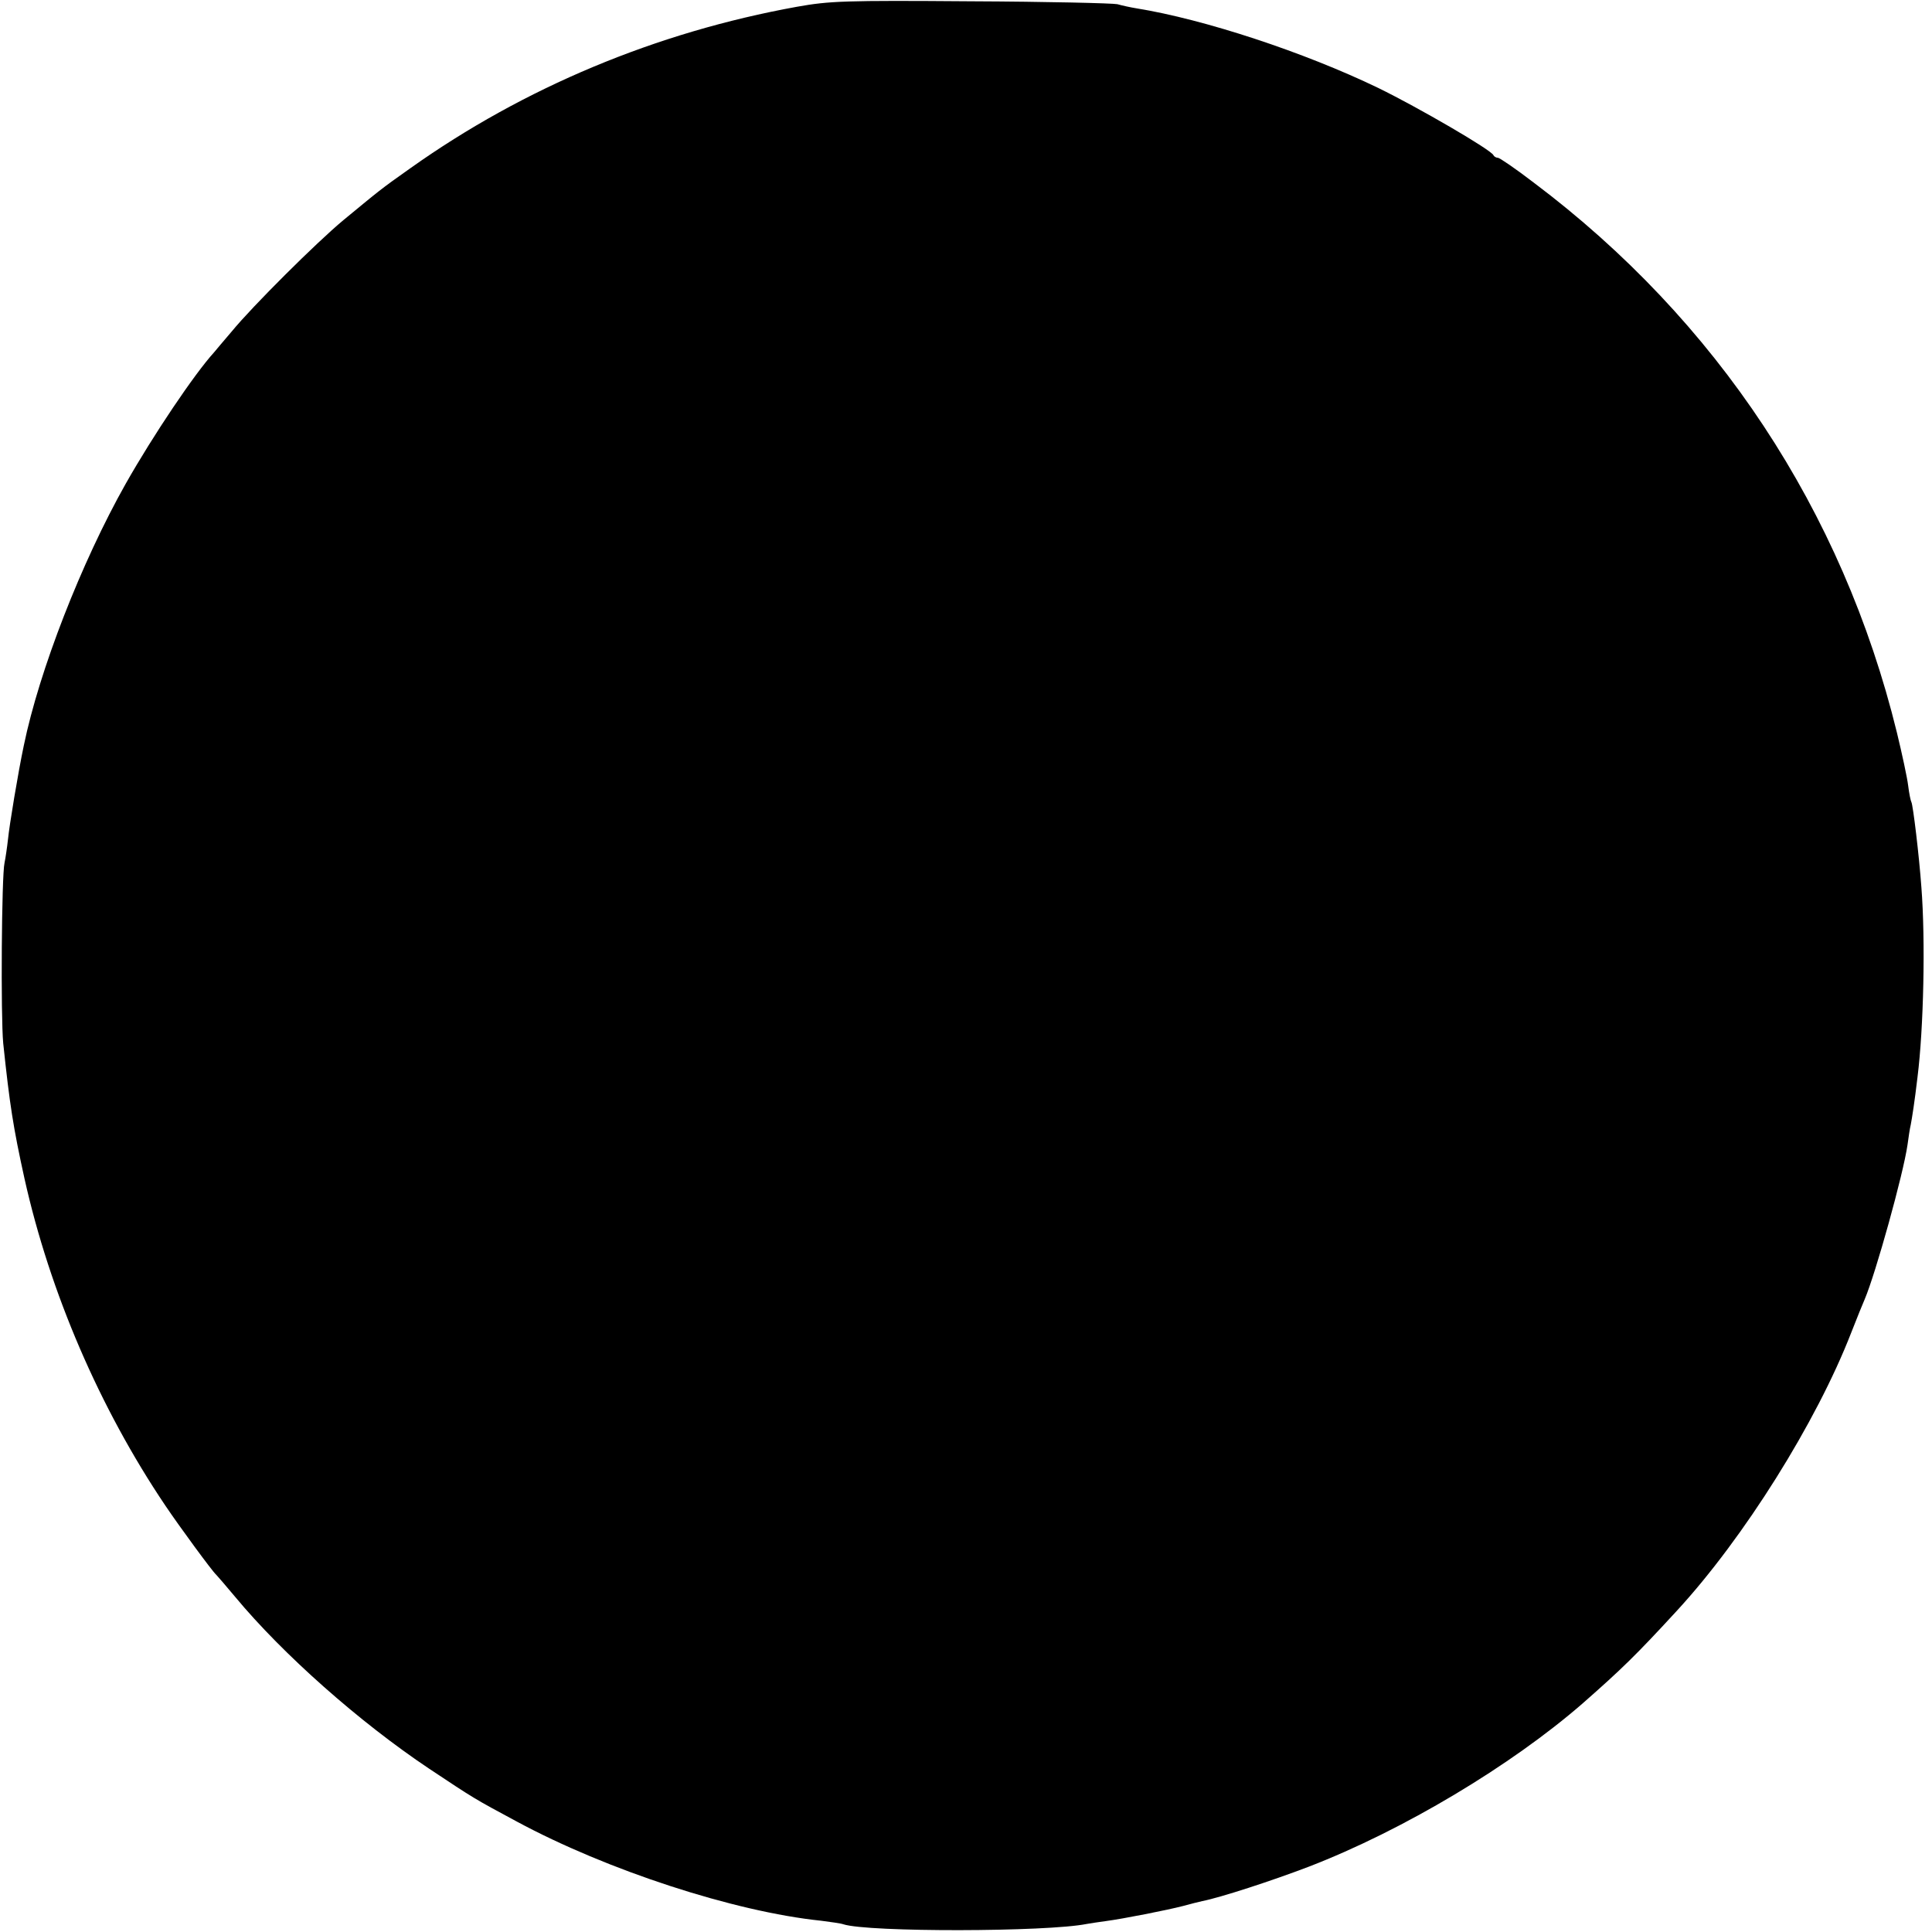
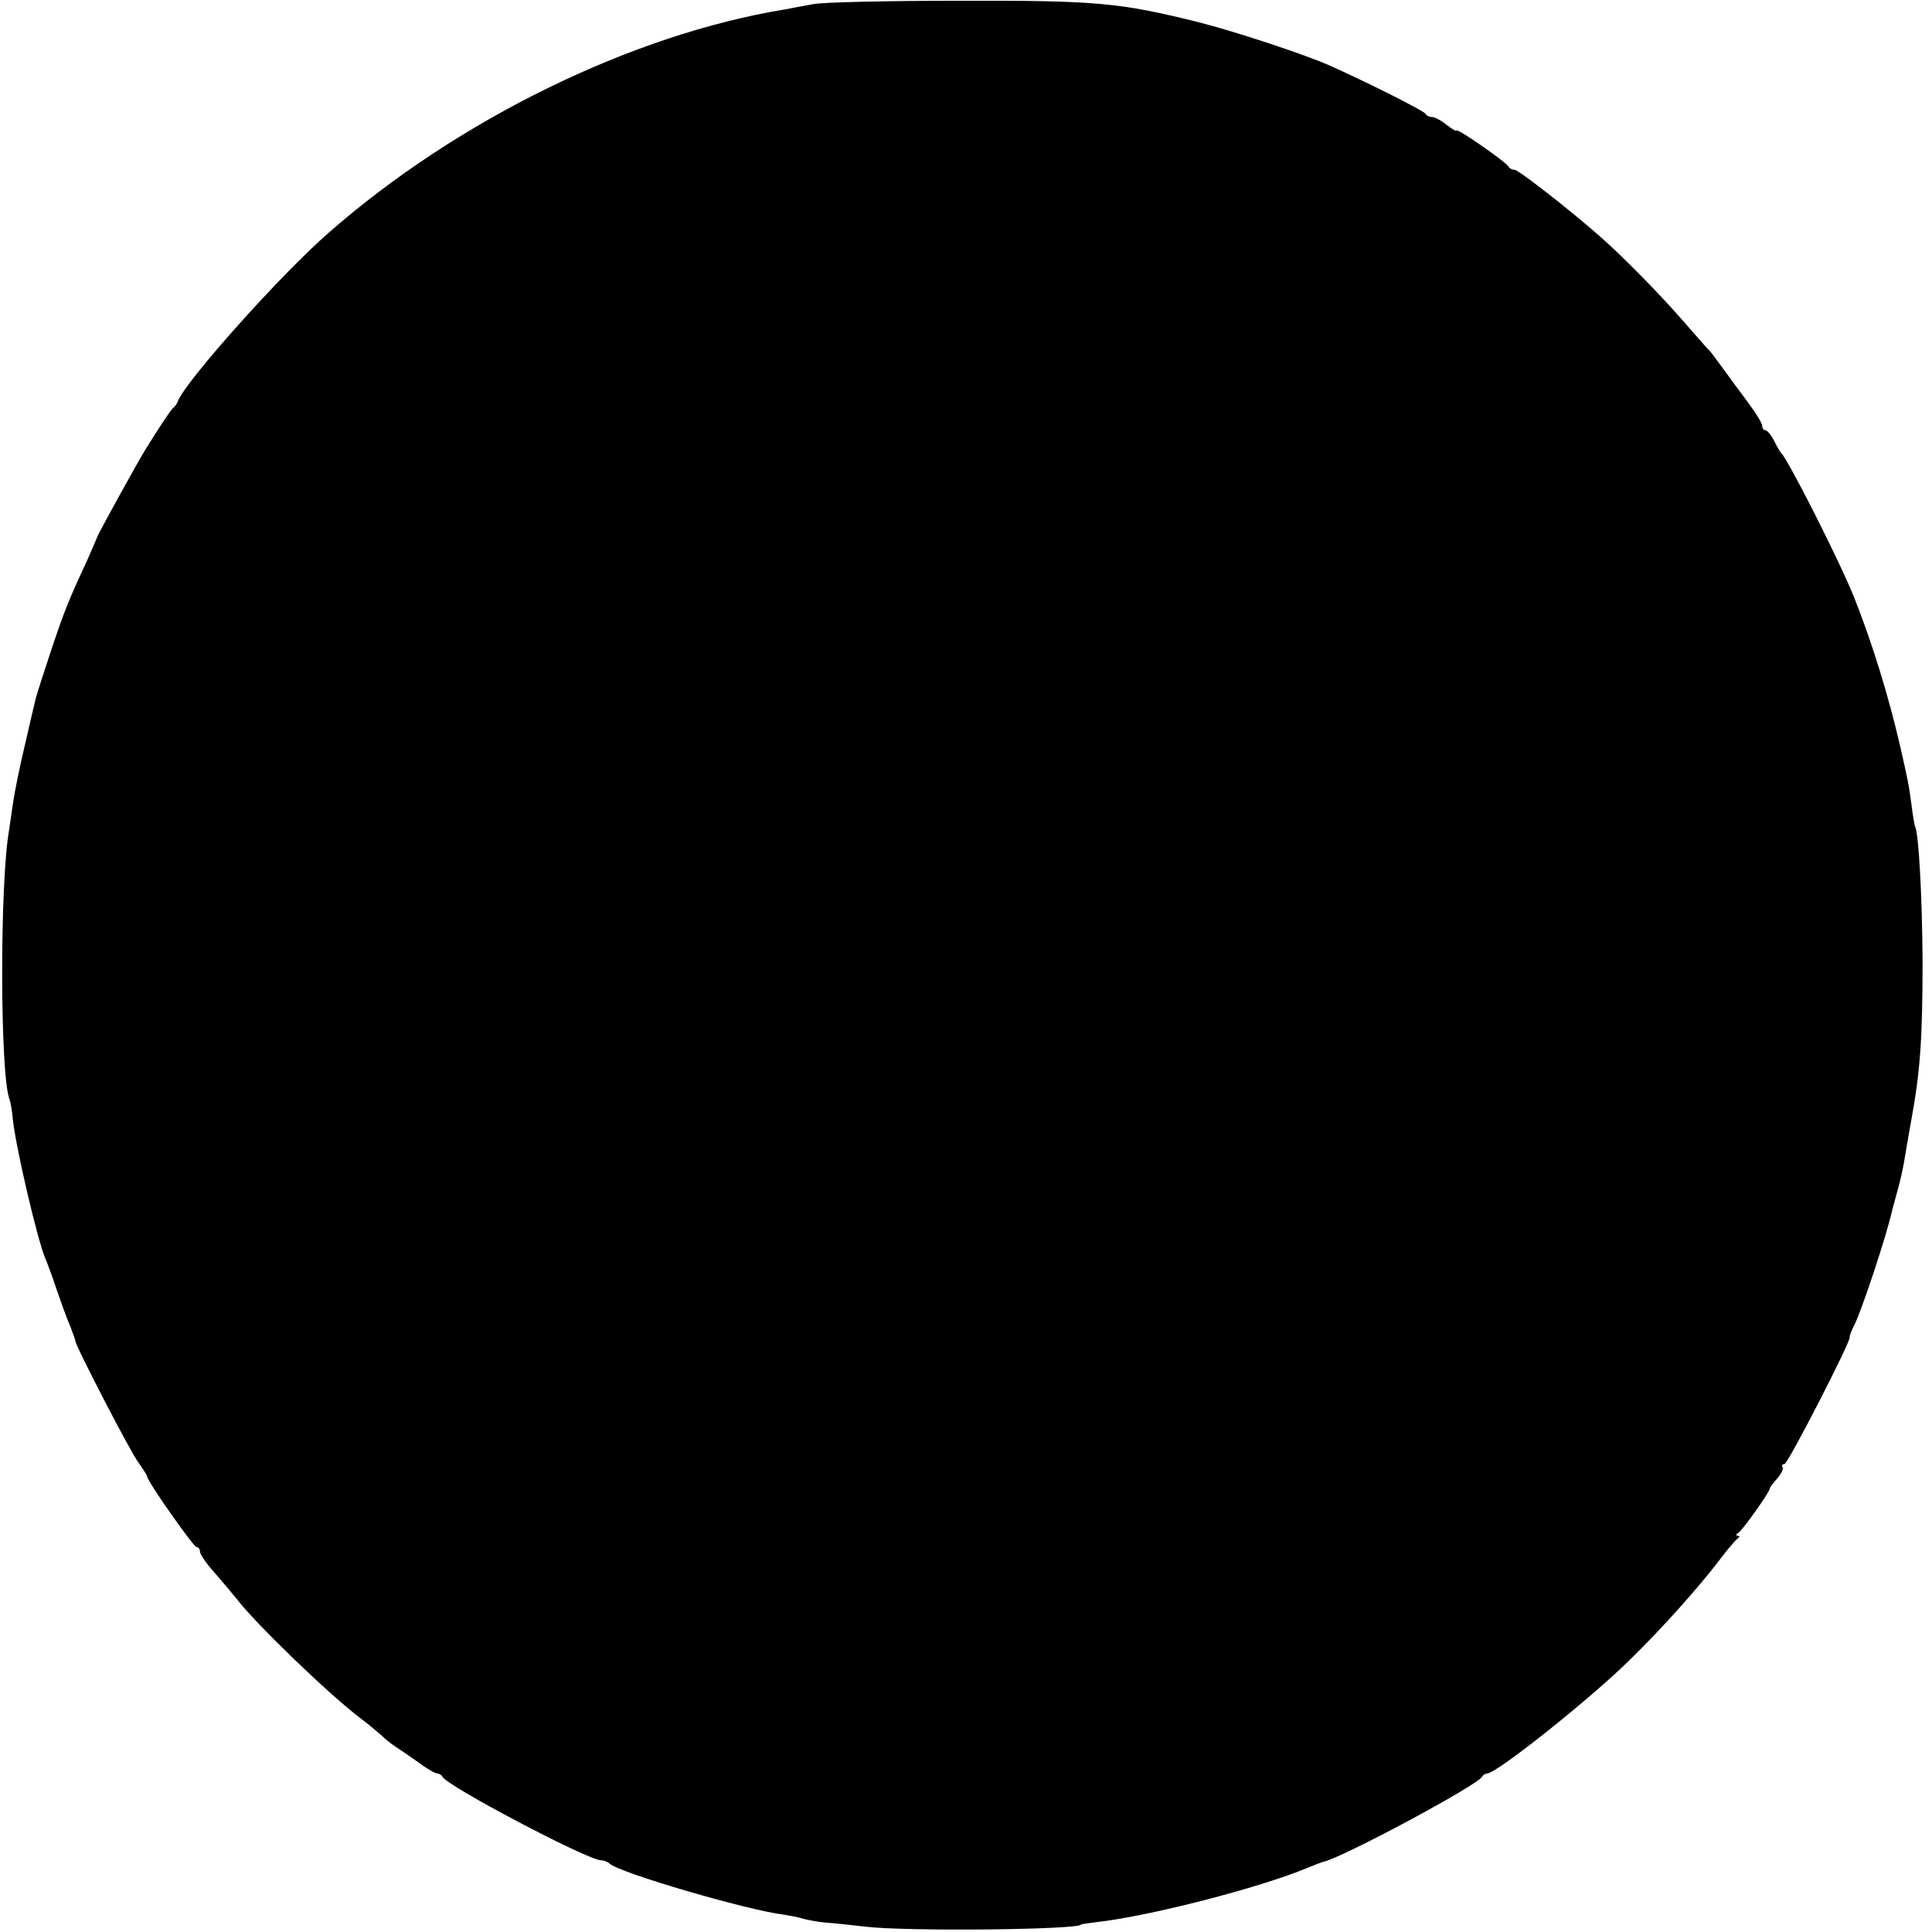
- <svg xmlns="http://www.w3.org/2000/svg" version="1.0" width="600pt" height="600pt" viewBox="0 0 600 600" preserveAspectRatio="xMidYMid meet">
-   <g transform="translate(0,600) scale(0.1,-0.1)" fill="#000000" stroke="none">
-     <path d="M2475 5979 c-437 -79 -848 -251 -1200 -501 -95 -67 -96 -69 -209 -162 -83 -69 -282 -267 -346 -345 -25 -29 -50 -59 -55 -65 -61 -67 -189 -257 -275 -409 -137 -243 -268 -579 -316 -812 -18 -85 -45 -249 -49 -290 -3 -27 -8 -61 -11 -75 -9 -39 -12 -476 -4 -560 20 -190 31 -261 66 -420 79 -354 233 -712 437 -1015 45 -67 148 -207 158 -215 3 -3 30 -34 60 -70 147 -177 385 -388 602 -533 140 -93 138 -92 272 -164 280 -151 675 -280 945 -308 30 -4 61 -8 69 -11 77 -25 632 -24 756 1 11 2 38 6 60 9 53 7 190 34 240 47 22 6 49 13 59 15 56 11 216 63 331 107 293 113 628 314 849 506 124 109 167 151 294 289 208 226 433 585 541 863 18 46 37 93 42 104 34 80 120 389 133 480 3 22 7 50 10 62 4 21 12 71 21 148 19 151 25 425 12 590 -7 98 -26 255 -31 264 -2 3 -7 26 -10 51 -3 25 -19 99 -35 165 -169 690 -559 1280 -1128 1708 -56 43 -106 77 -111 77 -6 0 -12 4 -14 8 -6 16 -233 148 -358 209 -230 111 -540 213 -750 247 -19 3 -46 9 -60 13 -14 3 -218 8 -455 9 -393 3 -439 1 -540 -17z" />
+ <svg xmlns="http://www.w3.org/2000/svg" version="1.0" width="512pt" height="512pt" viewBox="0 0 512 512" preserveAspectRatio="xMidYMid meet">
+   <g transform="translate(0,512) scale(0.1,-0.1)" fill="#000000" stroke="none">
+     <path d="M2155 5109 c-22 -4 -56 -10 -75 -14 -404 -66 -867 -292 -1208 -591 -127 -110 -382 -396 -401 -448 -2 -6 -7 -13 -11 -16 -6 -4 -40 -55 -75 -112 -24 -39 -120 -214 -126 -228 -3 -8 -16 -37 -28 -65 -47 -101 -60 -132 -96 -240 -20 -60 -38 -117 -40 -125 -2 -8 -15 -62 -28 -120 -14 -58 -28 -127 -32 -155 -4 -27 -9 -61 -11 -75 -25 -144 -24 -646 1 -713 3 -7 7 -31 9 -53 7 -70 64 -316 86 -369 5 -11 19 -49 31 -85 12 -35 28 -79 36 -97 7 -18 13 -35 13 -38 1 -13 146 -294 167 -321 12 -17 23 -34 23 -37 0 -12 123 -187 131 -187 5 0 9 -6 9 -12 0 -7 17 -32 38 -55 20 -23 47 -55 59 -70 52 -68 251 -259 329 -317 21 -16 46 -37 55 -45 9 -9 26 -23 39 -31 12 -8 40 -27 61 -42 21 -16 43 -28 48 -28 5 0 11 -4 13 -8 10 -24 386 -222 421 -222 7 0 17 -4 23 -9 25 -24 363 -123 461 -135 18 -3 41 -7 52 -11 11 -3 37 -8 58 -10 21 -1 70 -7 108 -11 109 -13 570 -8 570 6 0 1 18 3 40 6 142 16 433 91 560 144 17 7 35 14 42 16 49 10 413 205 421 226 2 4 8 8 13 8 25 0 275 199 379 302 87 85 183 193 237 264 20 27 42 52 47 56 7 5 7 8 1 8 -5 0 -5 4 2 8 12 8 83 108 83 117 0 3 9 15 20 27 10 12 17 25 14 30 -3 4 -1 8 5 8 9 0 179 331 173 337 -1 2 4 16 12 31 20 40 86 238 101 307 2 6 8 30 15 55 7 25 13 54 15 65 2 11 10 61 19 110 25 136 31 221 31 430 -1 165 -10 338 -20 355 -1 3 -6 28 -9 55 -8 59 -10 68 -31 160 -30 130 -73 270 -121 391 -38 95 -174 364 -194 384 -3 3 -11 17 -19 33 -8 15 -18 27 -23 27 -4 0 -8 5 -8 12 0 6 -17 34 -38 62 -21 28 -51 69 -67 91 -16 22 -31 42 -34 45 -4 3 -35 39 -71 80 -62 71 -154 165 -216 220 -80 71 -220 180 -230 180 -7 0 -14 4 -16 8 -4 11 -138 104 -138 96 0 -3 -12 4 -26 15 -15 12 -32 21 -40 21 -7 0 -14 4 -16 8 -3 8 -159 86 -258 130 -69 30 -252 90 -343 113 -209 52 -271 58 -637 57 -190 0 -363 -4 -385 -9z" />
  </g>
</svg>
